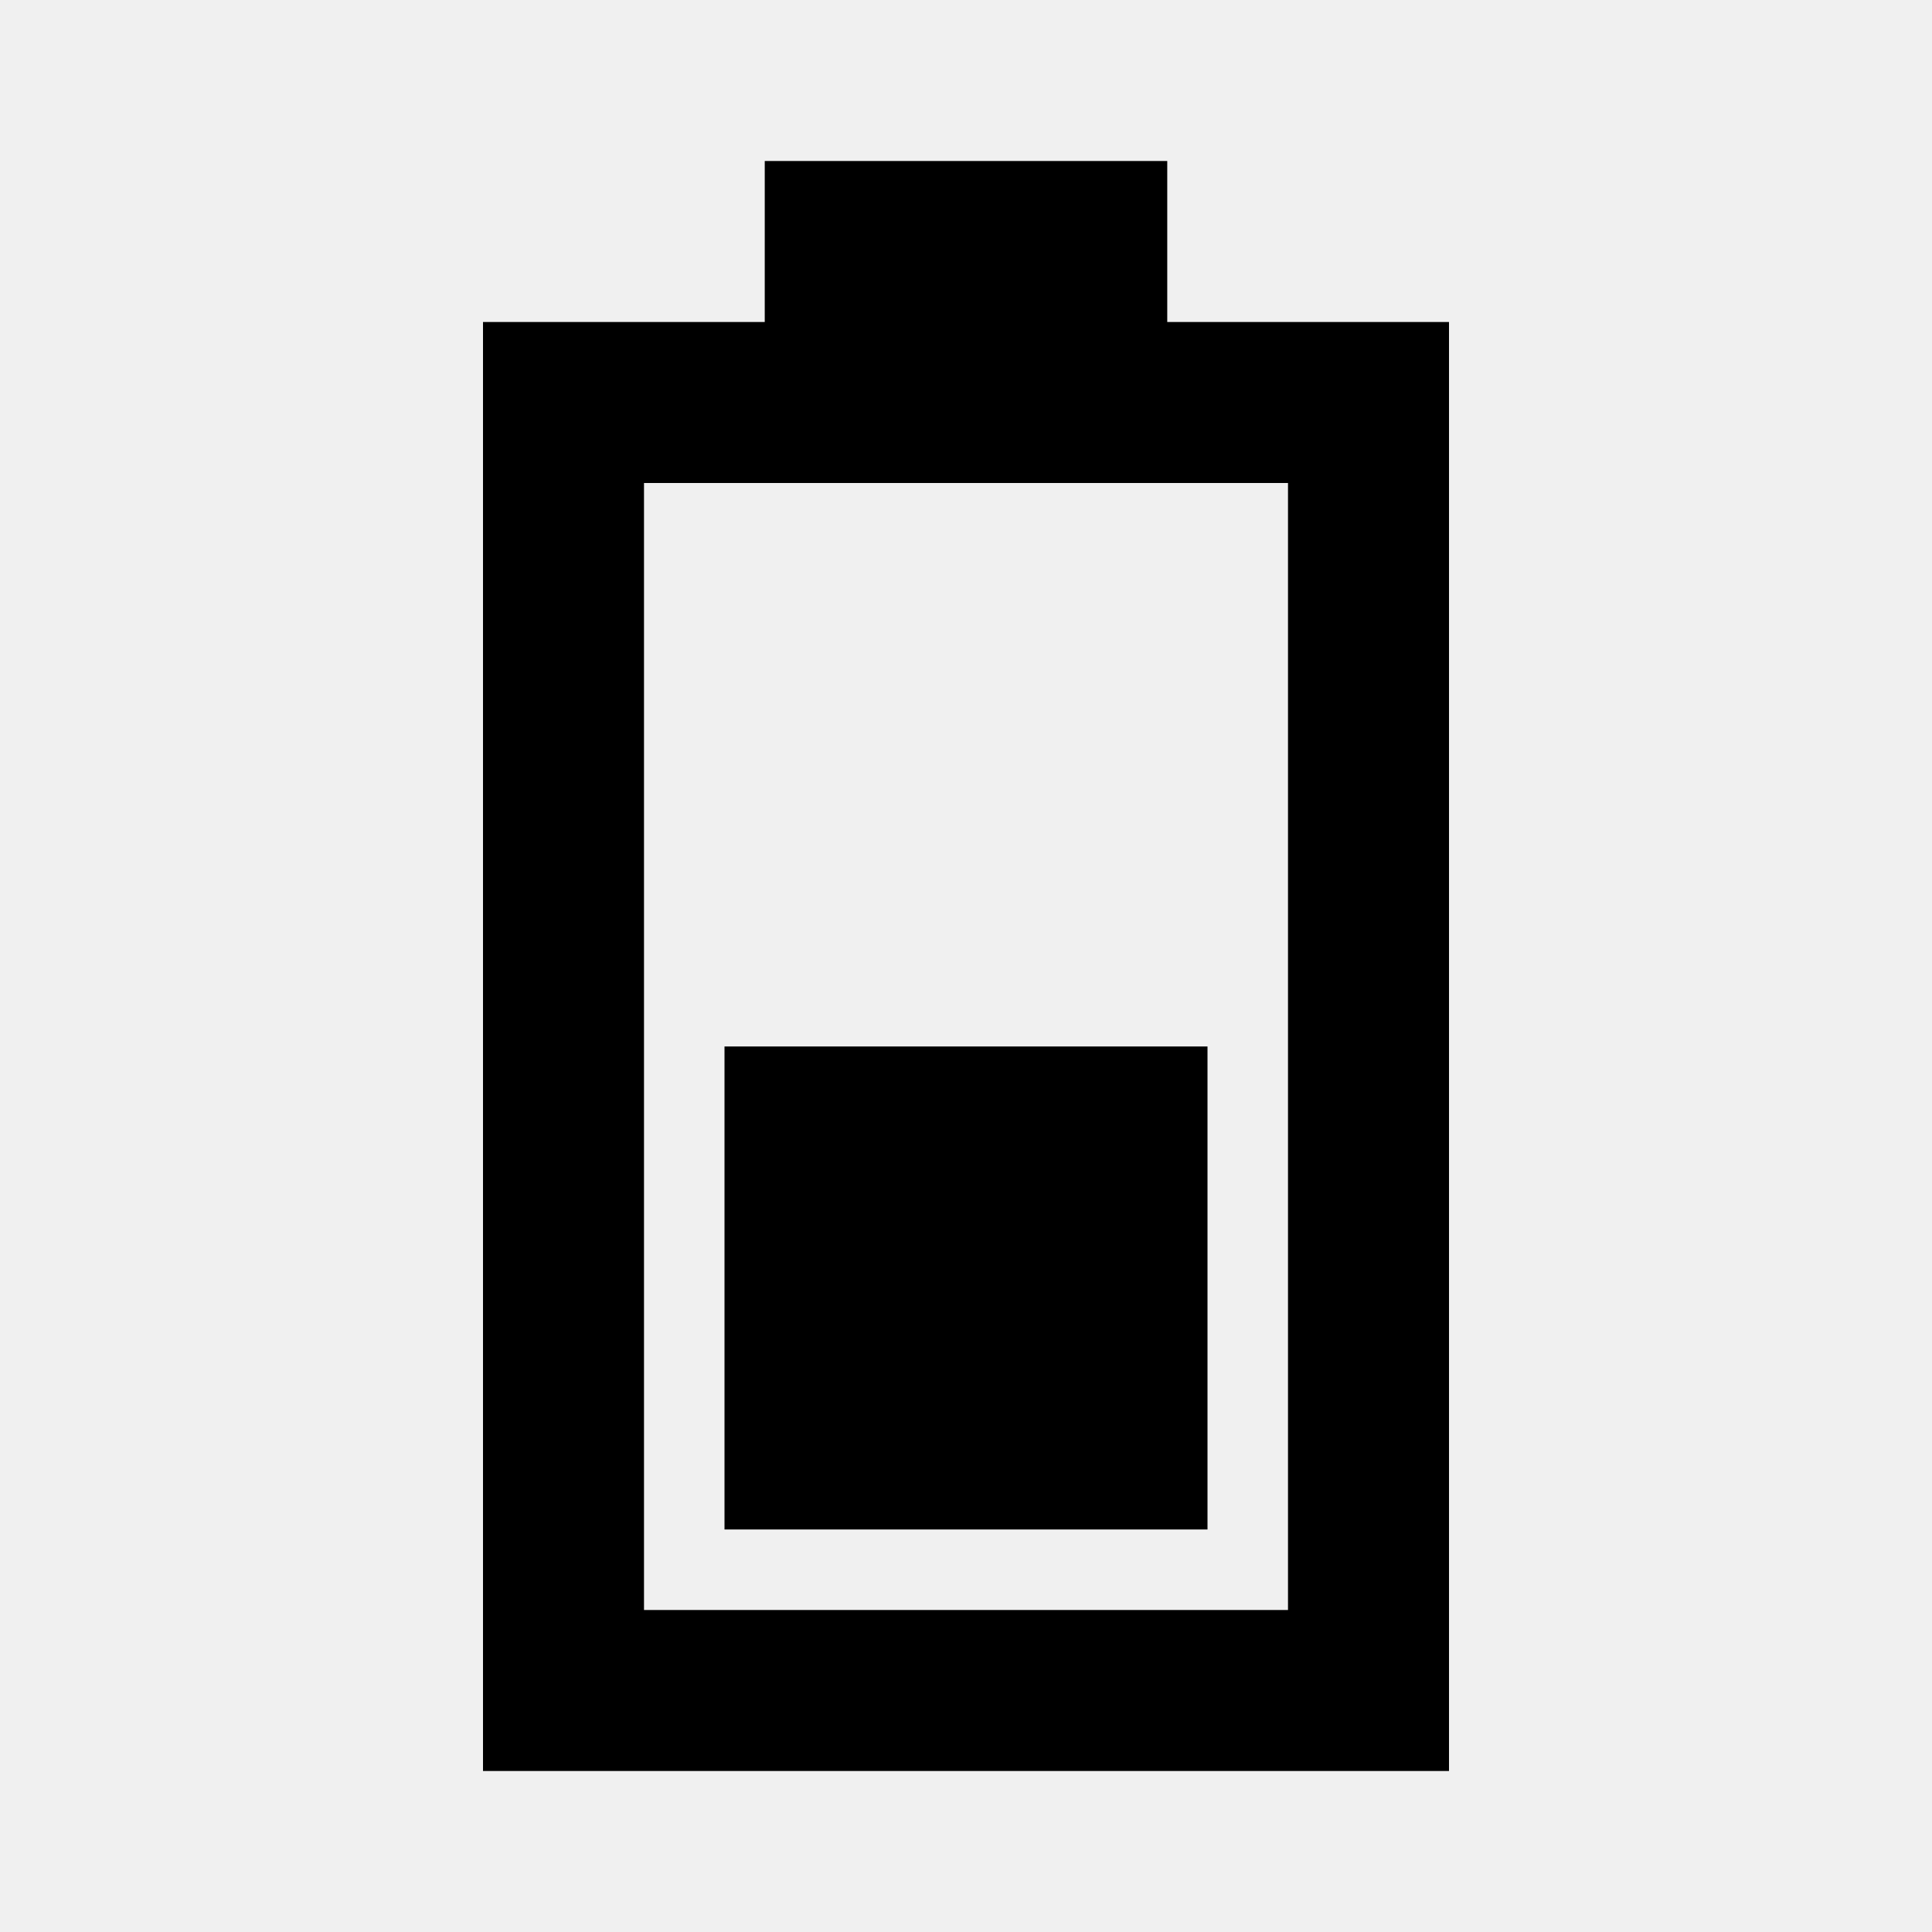
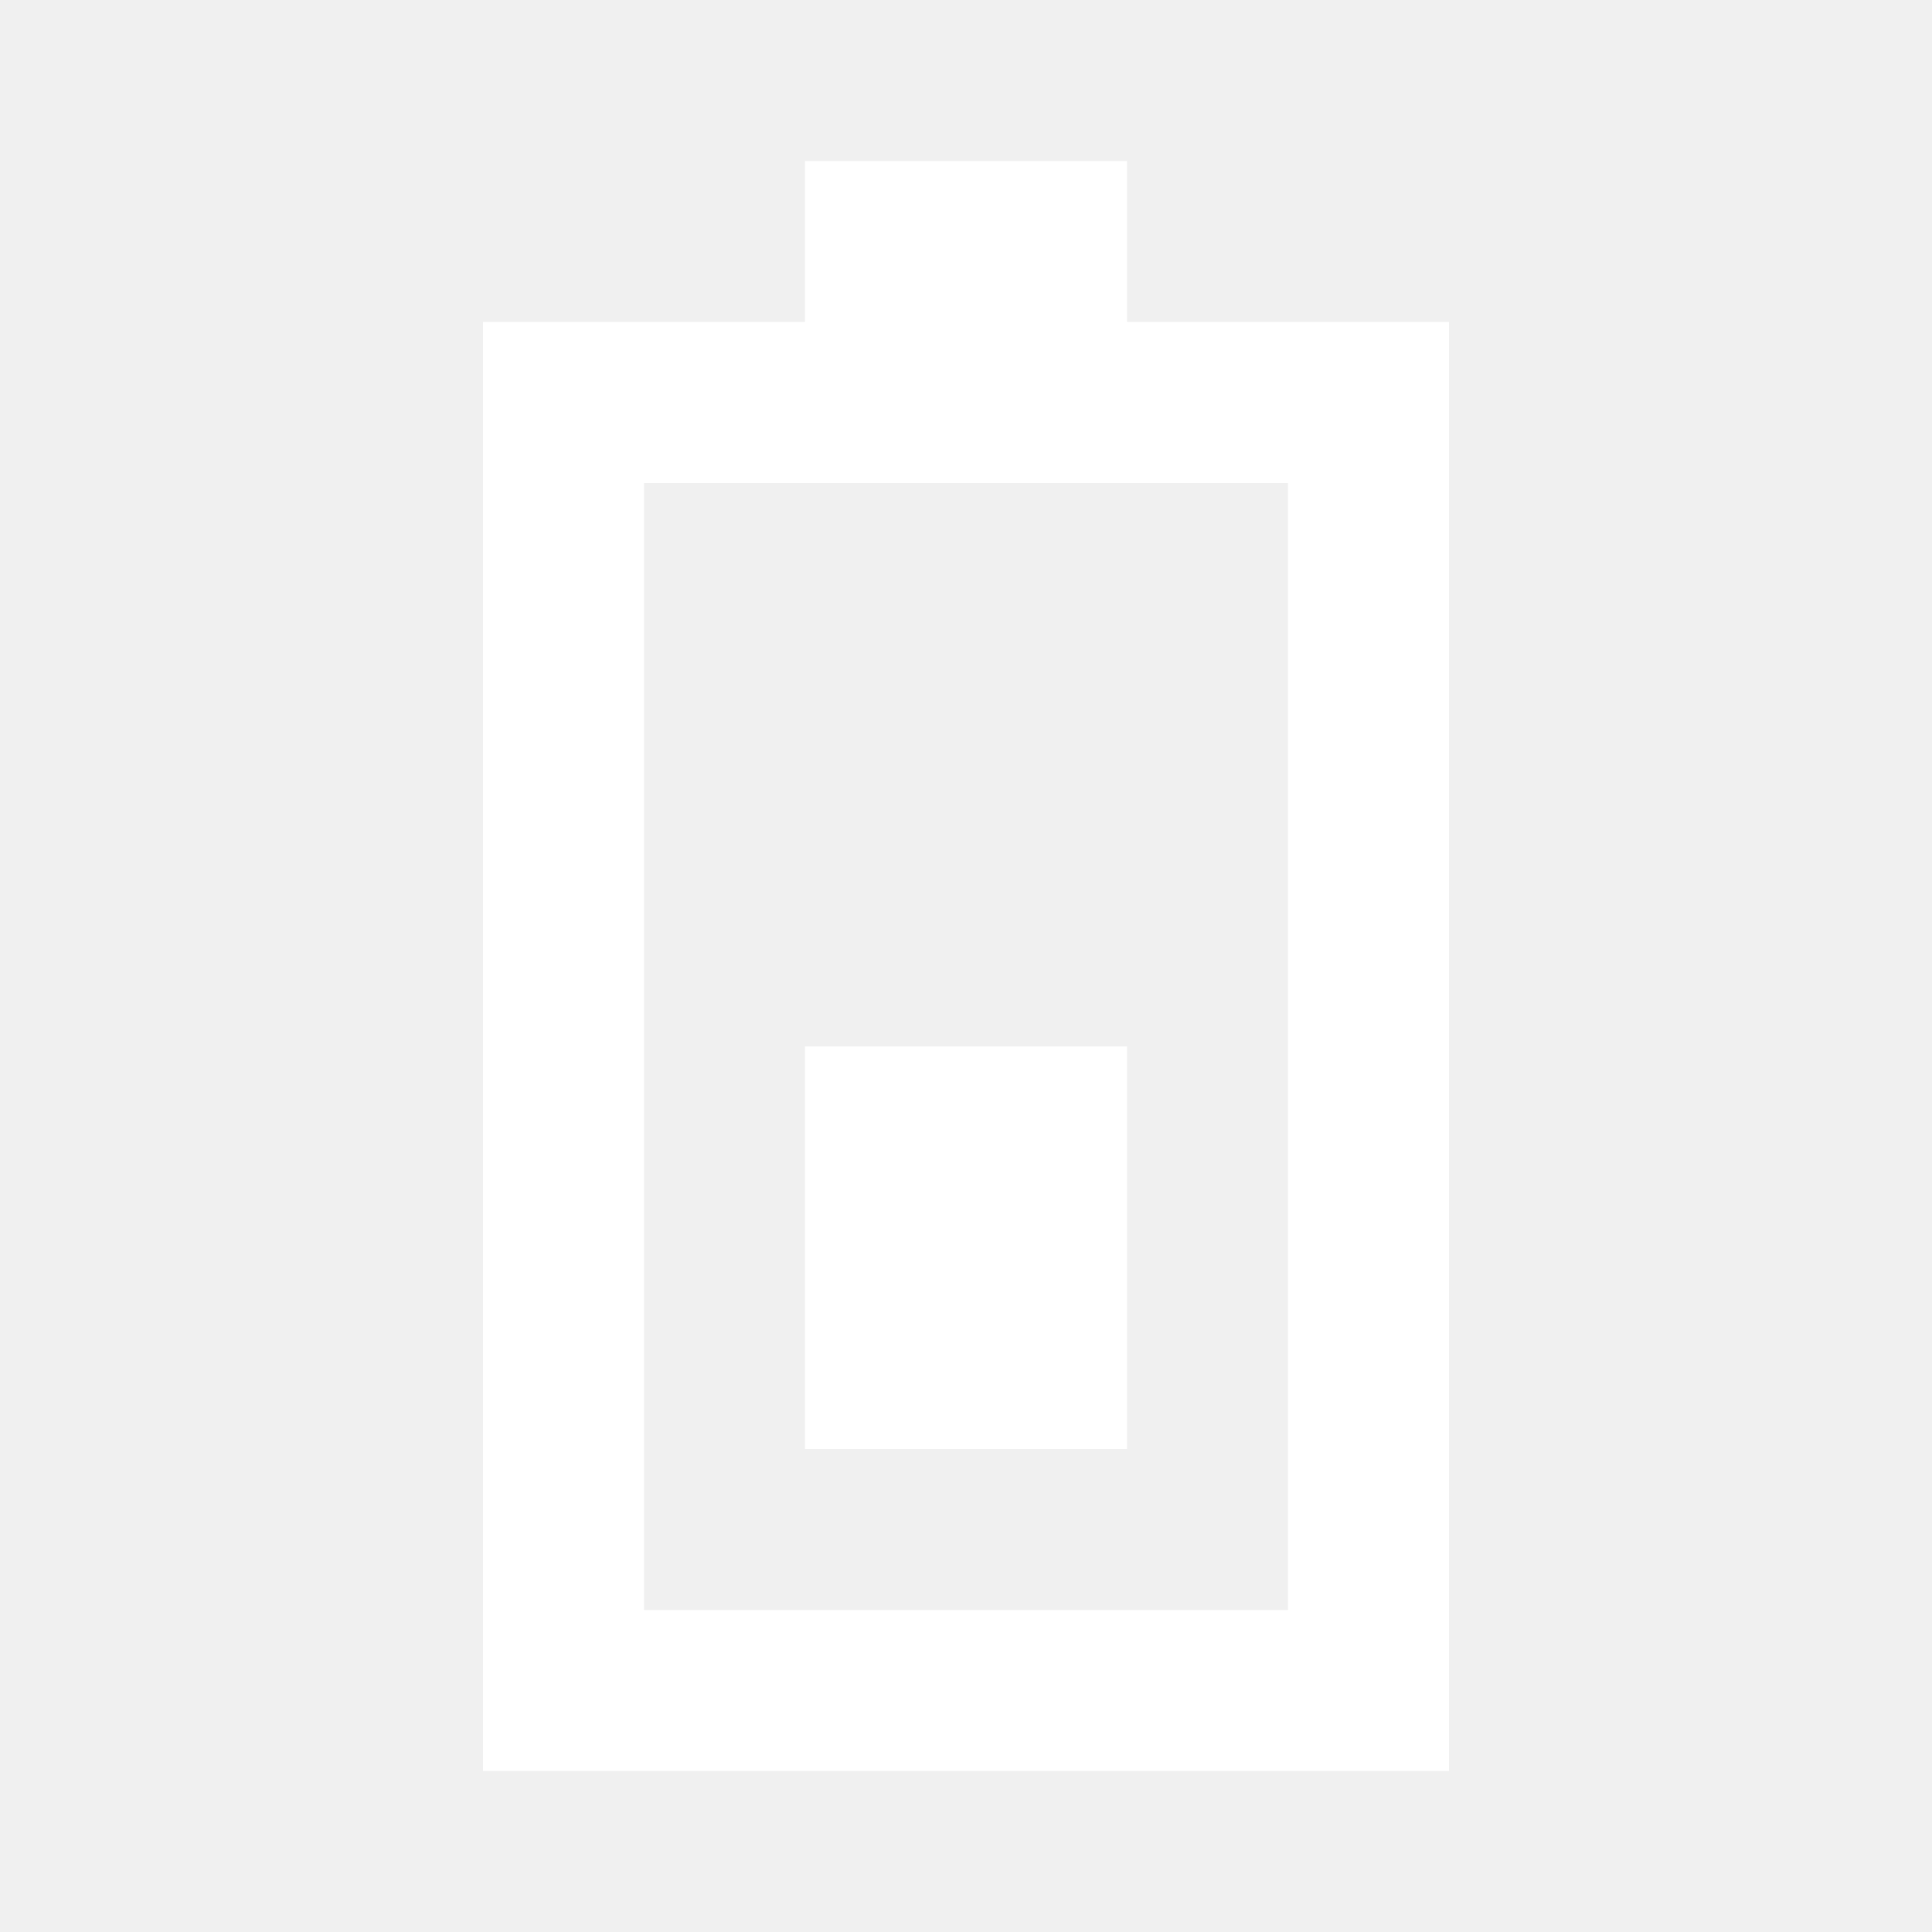
<svg xmlns="http://www.w3.org/2000/svg" width="512" height="512" viewBox="0 0 512 512" fill="none">
-   <path fill-rule="evenodd" clip-rule="evenodd" d="M128 85.333L202.666 85.333L202.667 42.666L309.333 42.666L309.333 85.333L384 85.333L384 469.333L128 469.333L128 85.333ZM170.667 128L170.667 426.667L341.333 426.667L341.333 128L170.667 128ZM192 277.333L320 277.333L320 405.333L192 405.333L192 277.333Z" fill="black" />
+   <path fill-rule="evenodd" clip-rule="evenodd" d="M128 85.333L213.333 85.333L213.333 42.667L298.667 42.667L298.667 85.333L384 85.333L384 469.333L128 469.333L128 85.333ZM170.667 128L170.667 426.667L341.333 426.667L341.333 128L170.667 128ZM213.333 277.333L298.667 277.333L298.667 384L213.333 384L213.333 277.333Z" fill="white" />
</svg>
